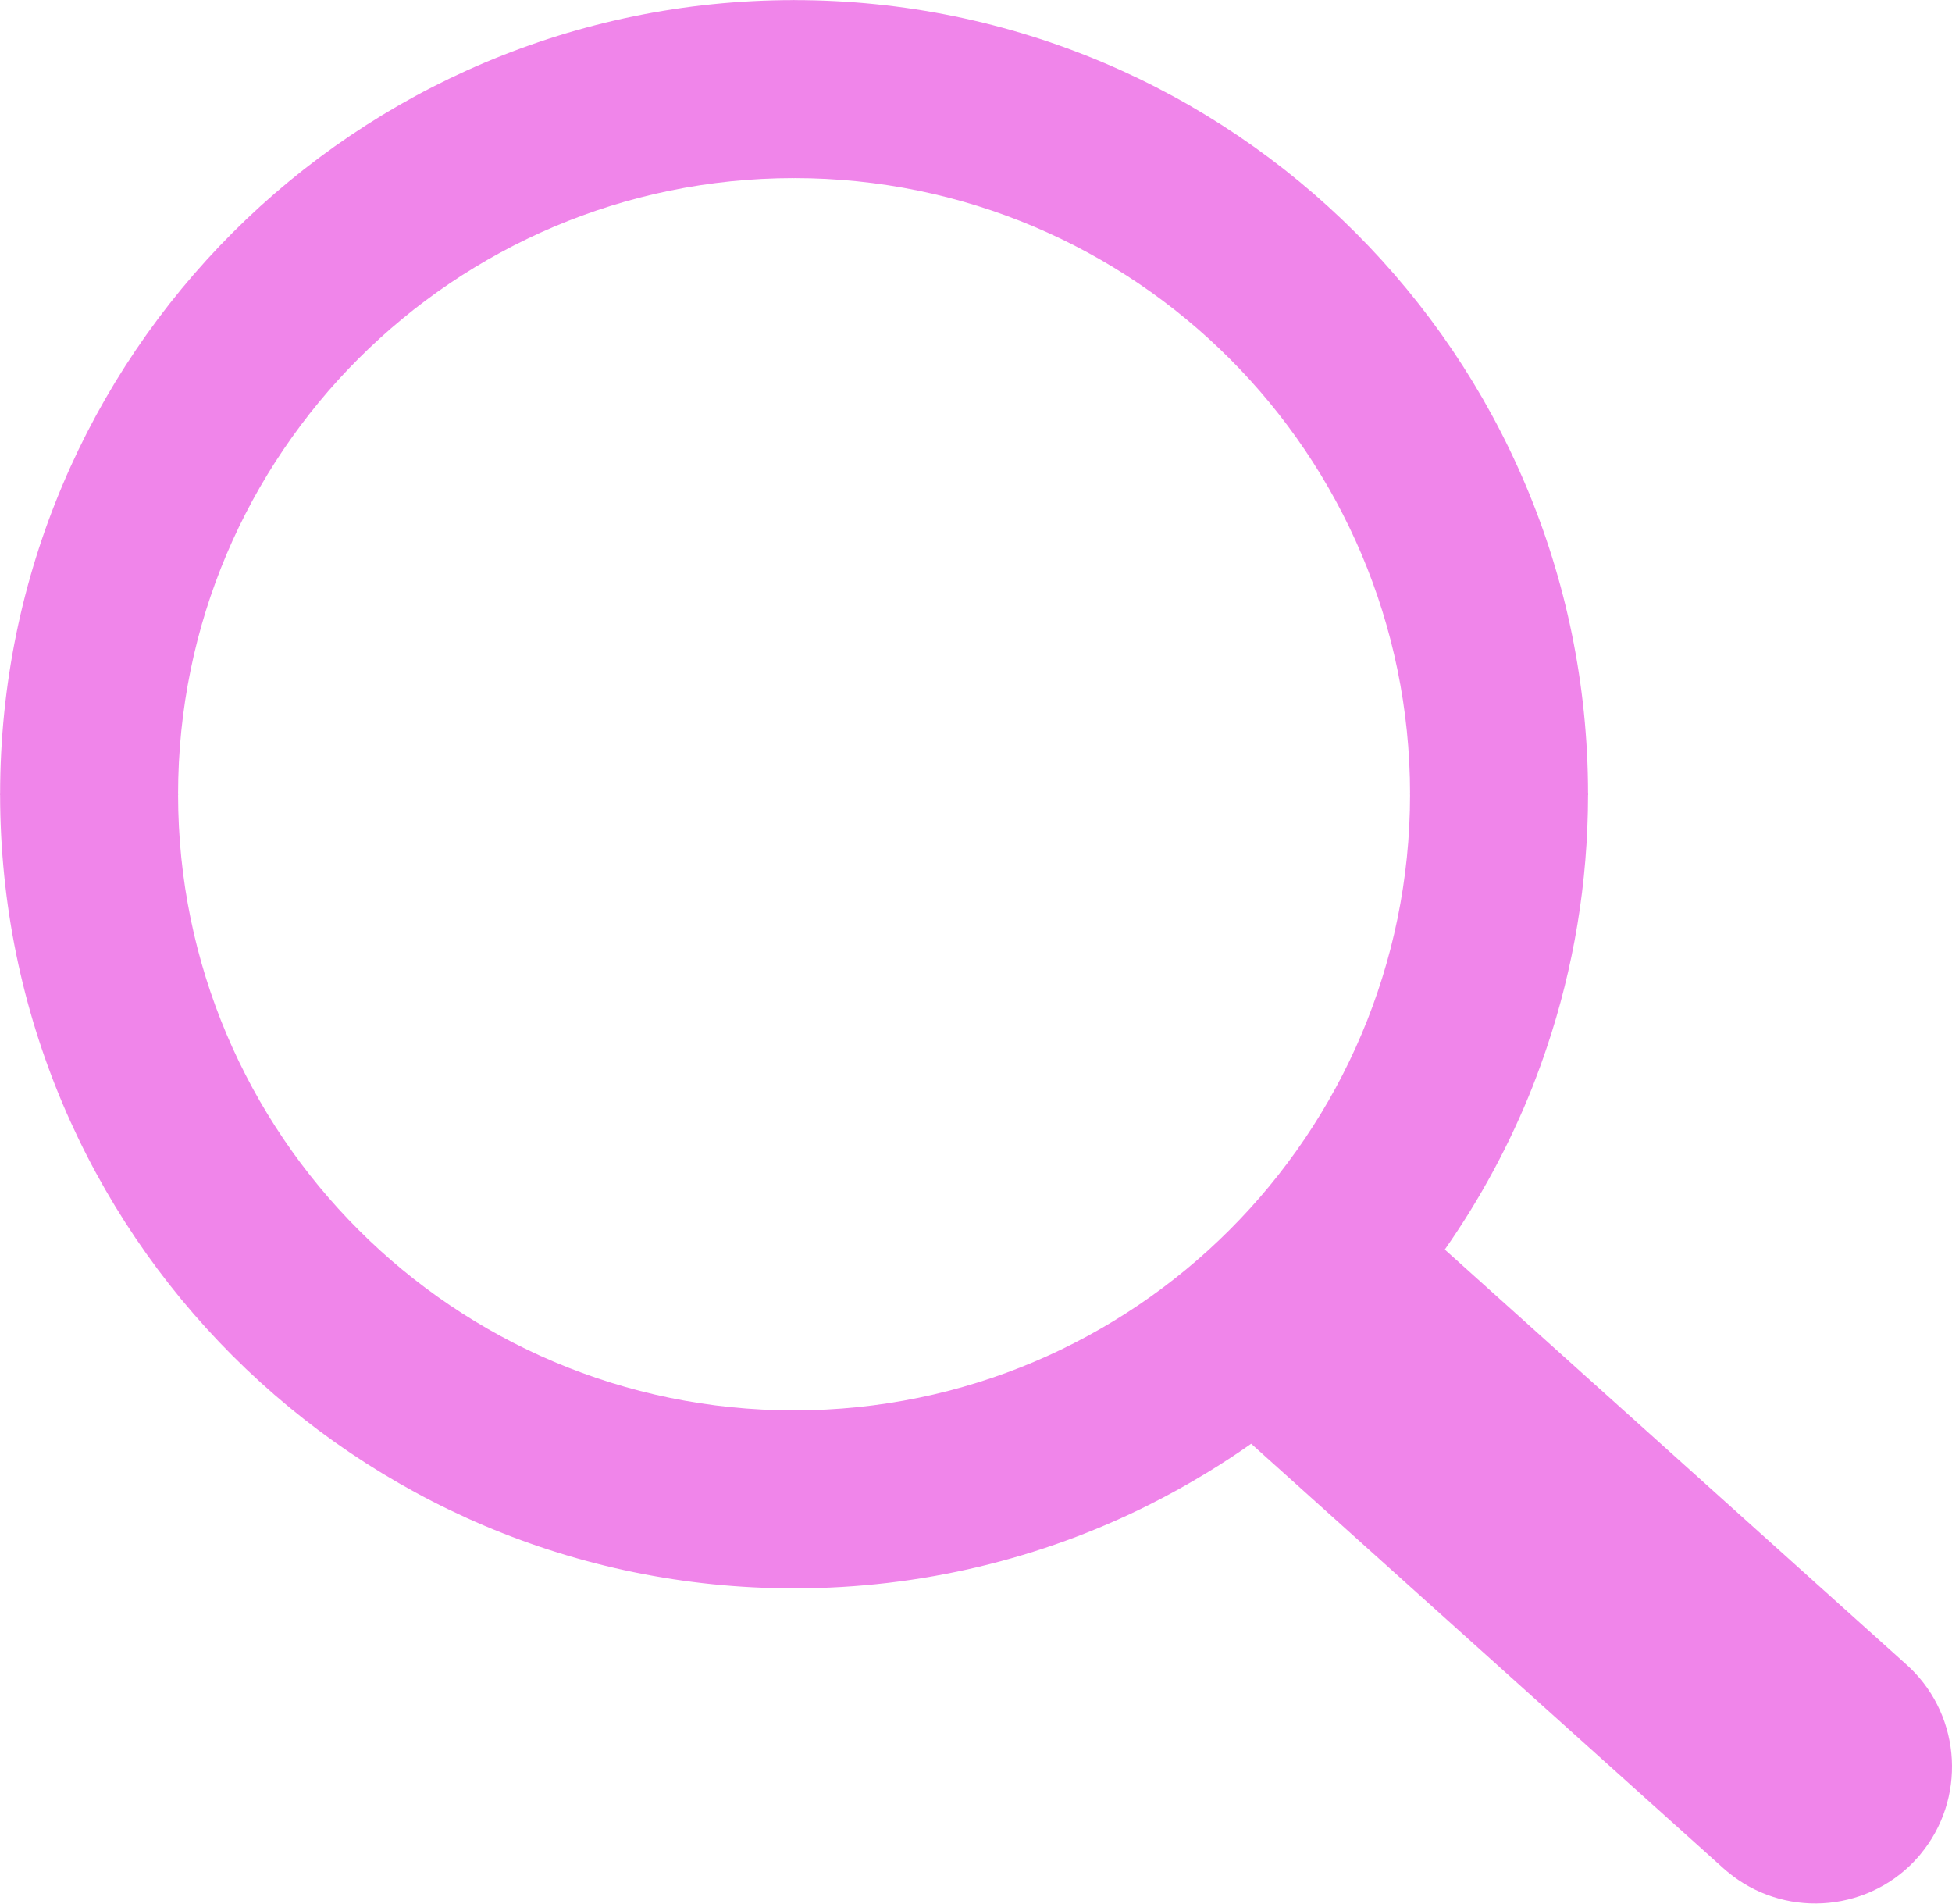
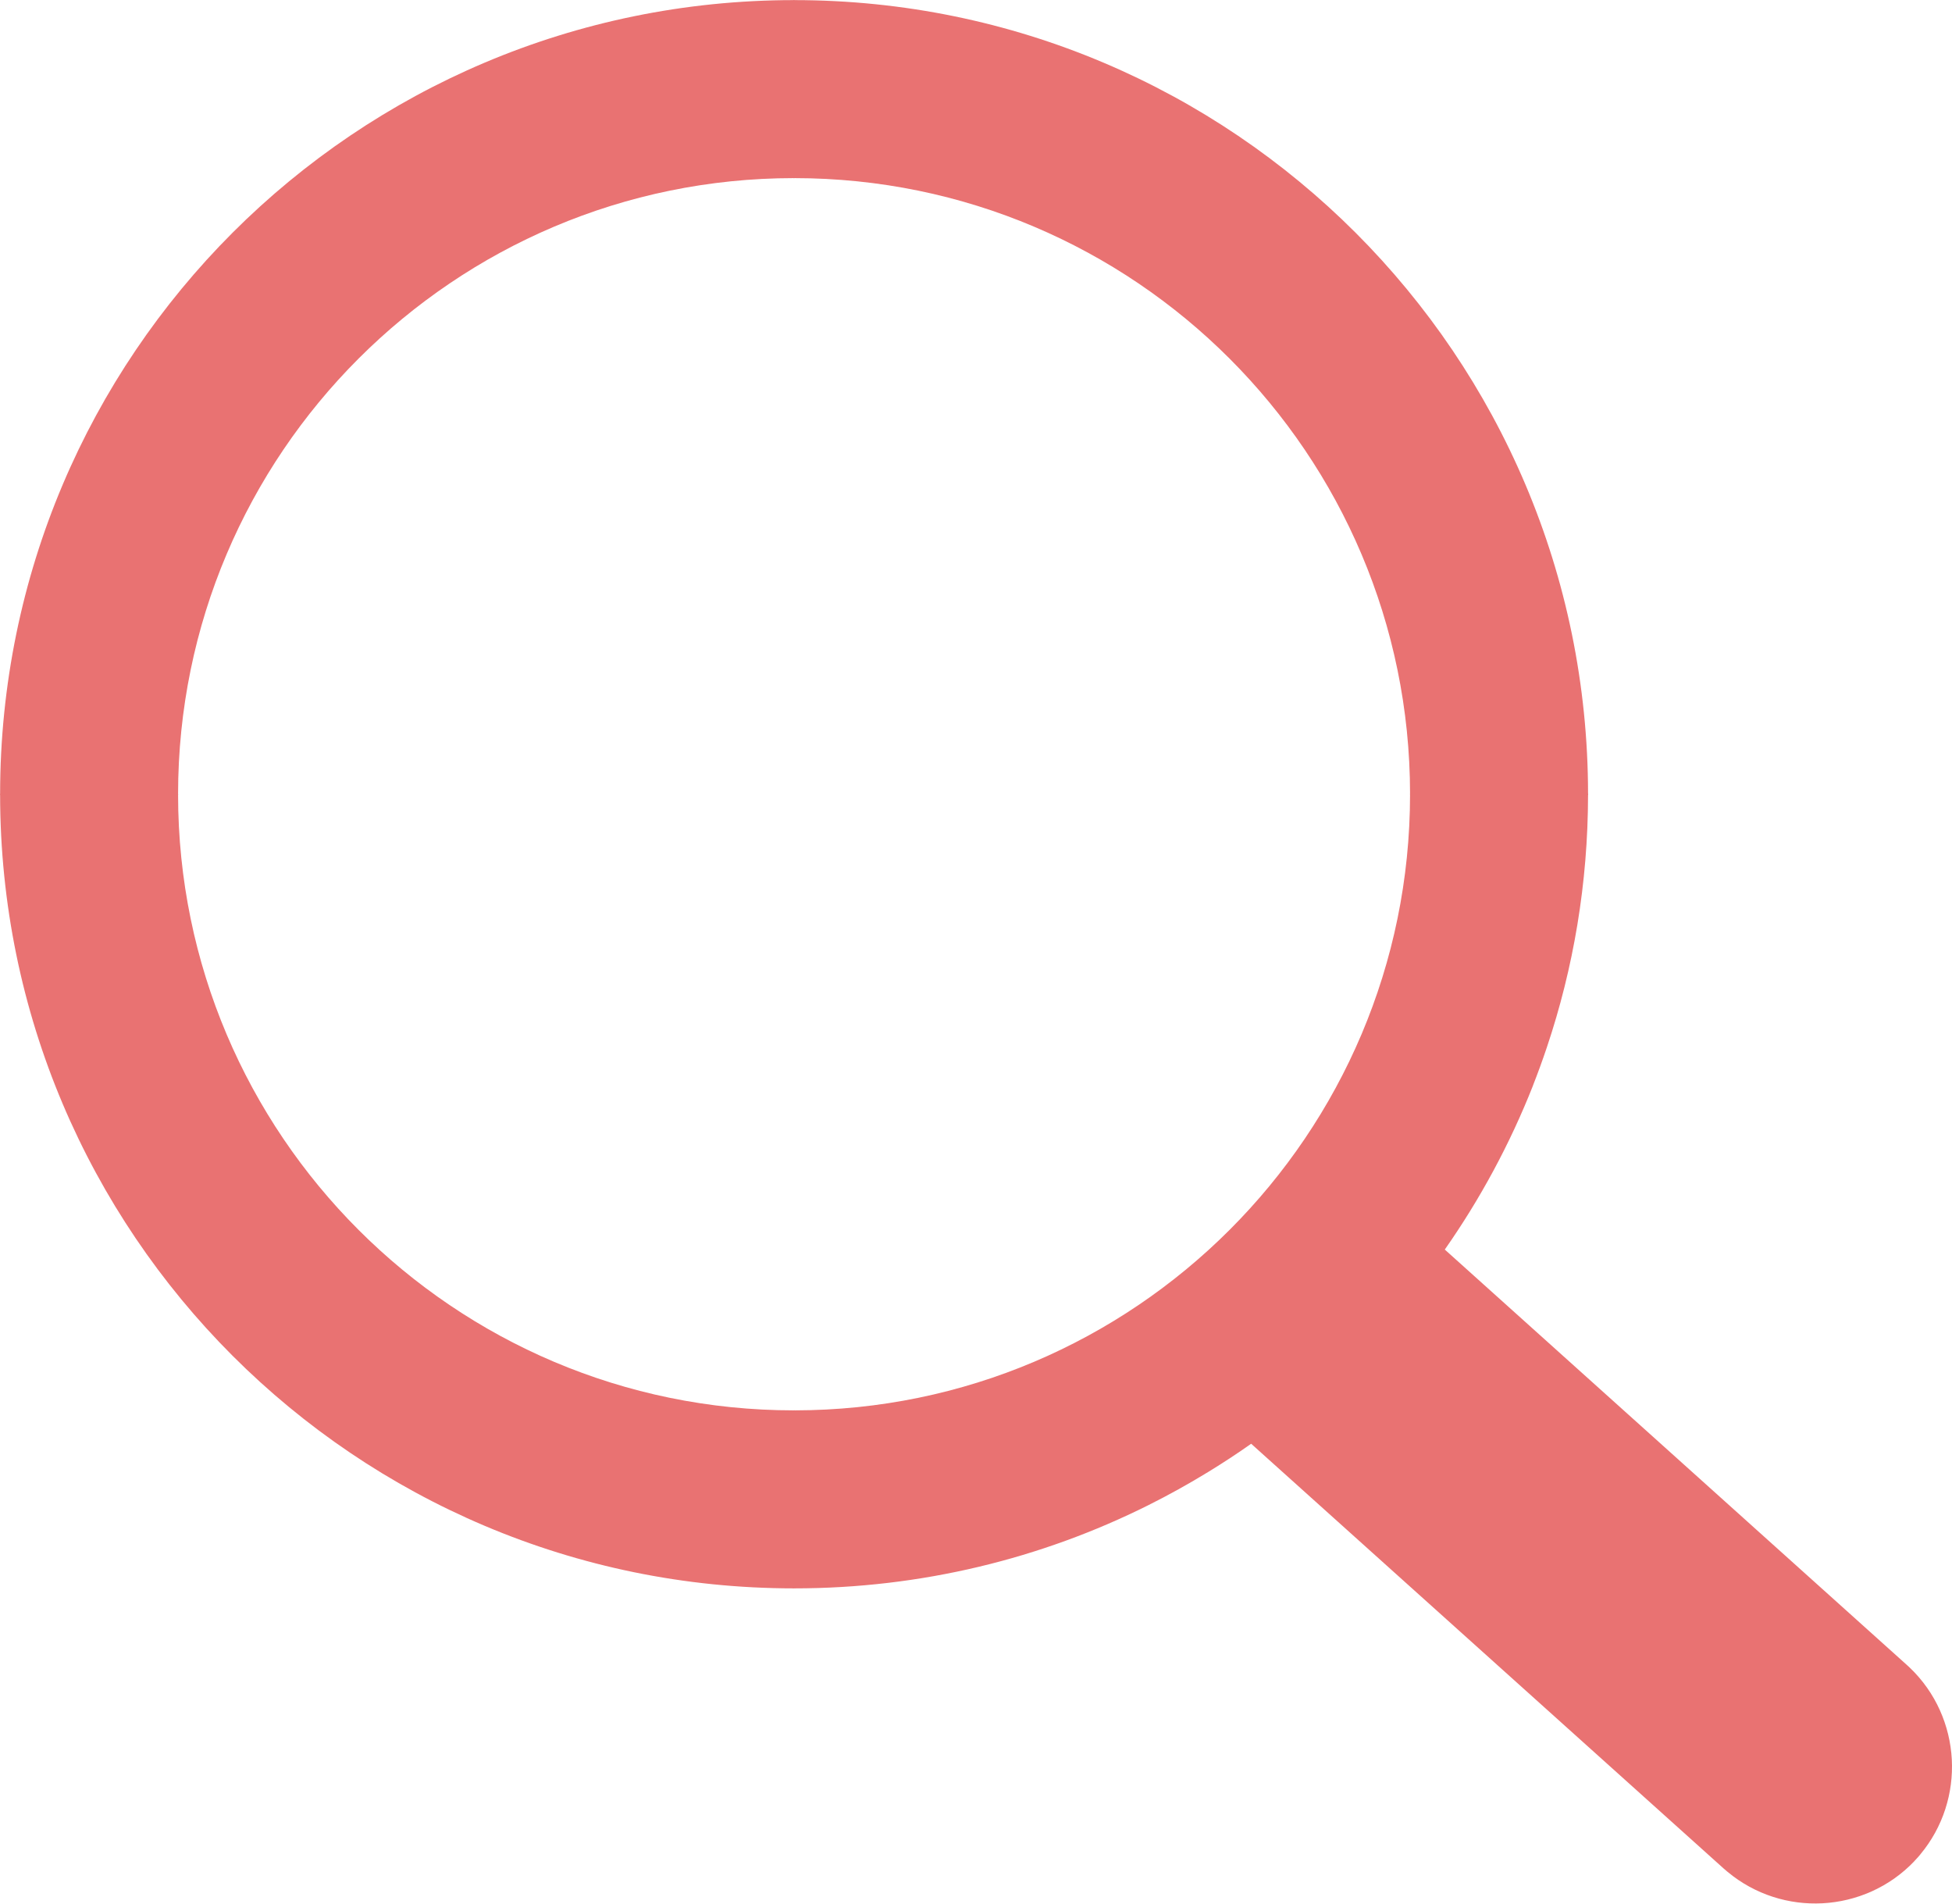
<svg xmlns="http://www.w3.org/2000/svg" version="1.1" id="Layer_1" x="0px" y="0px" width="122.879px" height="119.799px" viewBox="0 0 122.879 119.799" enable-background="new 0 0 122.879 119.799 " xml:space="preserve">
  <g>
-     <path d="M49.988,0h0.016v0.007C63.803,0.011,76.298,5.608,85.34,14.652c9.027,9.031,14.619,21.515,14.628,35.303h0.007v0.033v0.04 h-0.007c-0.005,5.557-0.917,10.905-2.594,15.892c-0.281,0.837-0.575,1.641-0.877,2.409v0.007c-1.446,3.66-3.315,7.12-5.547,10.307 l29.082,26.139l0.018,0.016l0.157,0.146l0.011,0.011c1.642,1.563,2.536,3.656,2.649,5.78c0.11,2.1-0.543,4.248-1.979,5.971 l-0.011,0.016l-0.175,0.203l-0.035,0.035l-0.146,0.16l-0.016,0.021c-1.565,1.642-3.654,2.534-5.78,2.646 c-2.097,0.111-4.247-0.54-5.971-1.978l-0.015-0.011l-0.204-0.175l-0.029-0.024L78.761,90.865c-0.88,0.62-1.778,1.209-2.687,1.765 c-1.233,0.755-2.51,1.466-3.813,2.115c-6.699,3.342-14.269,5.222-22.272,5.222v0.007h-0.016v-0.007 c-13.799-0.004-26.296-5.601-35.338-14.645C5.605,76.291,0.016,63.805,0.007,50.021H0v-0.033v-0.016h0.007 c0.004-13.799,5.601-26.296,14.645-35.338C23.683,5.608,36.167,0.016,49.955,0.007V0H49.988L49.988,0z M50.004,11.21v0.007h-0.016 h-0.033V11.21c-10.686,0.007-20.372,4.35-27.384,11.359C15.56,29.578,11.213,39.274,11.21,49.973h0.007v0.016v0.033H11.21 c0.007,10.686,4.347,20.367,11.359,27.381c7.009,7.012,16.705,11.359,27.403,11.361v-0.007h0.016h0.033v0.007 c10.686-0.007,20.368-4.348,27.382-11.359c7.011-7.009,11.358-16.702,11.36-27.4h-0.006v-0.016v-0.033h0.006 c-0.006-10.686-4.35-20.372-11.358-27.384C70.396,15.56,60.703,11.213,50.004,11.21L50.004,11.21z" style="fill:rgb(240, 133, 234);" />
+     <path d="M49.988,0h0.016v0.007C63.803,0.011,76.298,5.608,85.34,14.652c9.027,9.031,14.619,21.515,14.628,35.303h0.007v0.033v0.04 h-0.007c-0.005,5.557-0.917,10.905-2.594,15.892c-0.281,0.837-0.575,1.641-0.877,2.409v0.007c-1.446,3.66-3.315,7.12-5.547,10.307 l29.082,26.139l0.018,0.016l0.157,0.146l0.011,0.011c1.642,1.563,2.536,3.656,2.649,5.78c0.11,2.1-0.543,4.248-1.979,5.971 l-0.011,0.016l-0.175,0.203l-0.035,0.035l-0.146,0.16l-0.016,0.021c-1.565,1.642-3.654,2.534-5.78,2.646 c-2.097,0.111-4.247-0.54-5.971-1.978l-0.015-0.011l-0.204-0.175l-0.029-0.024L78.761,90.865c-0.88,0.62-1.778,1.209-2.687,1.765 c-1.233,0.755-2.51,1.466-3.813,2.115c-6.699,3.342-14.269,5.222-22.272,5.222v0.007h-0.016v-0.007 c-13.799-0.004-26.296-5.601-35.338-14.645C5.605,76.291,0.016,63.805,0.007,50.021H0v-0.033v-0.016h0.007 c0.004-13.799,5.601-26.296,14.645-35.338C23.683,5.608,36.167,0.016,49.955,0.007V0H49.988L49.988,0z M50.004,11.21v0.007h-0.016 h-0.033V11.21c-10.686,0.007-20.372,4.35-27.384,11.359C15.56,29.578,11.213,39.274,11.21,49.973h0.007v0.016v0.033H11.21 c0.007,10.686,4.347,20.367,11.359,27.381c7.009,7.012,16.705,11.359,27.403,11.361v-0.007h0.016h0.033v0.007 c10.686-0.007,20.368-4.348,27.382-11.359c7.011-7.009,11.358-16.702,11.36-27.4h-0.006v-0.016v-0.033h0.006 c-0.006-10.686-4.35-20.372-11.358-27.384C70.396,15.56,60.703,11.213,50.004,11.21L50.004,11.21z" style="fill:rgb(233, 114, 114);" />
  </g>
</svg>
